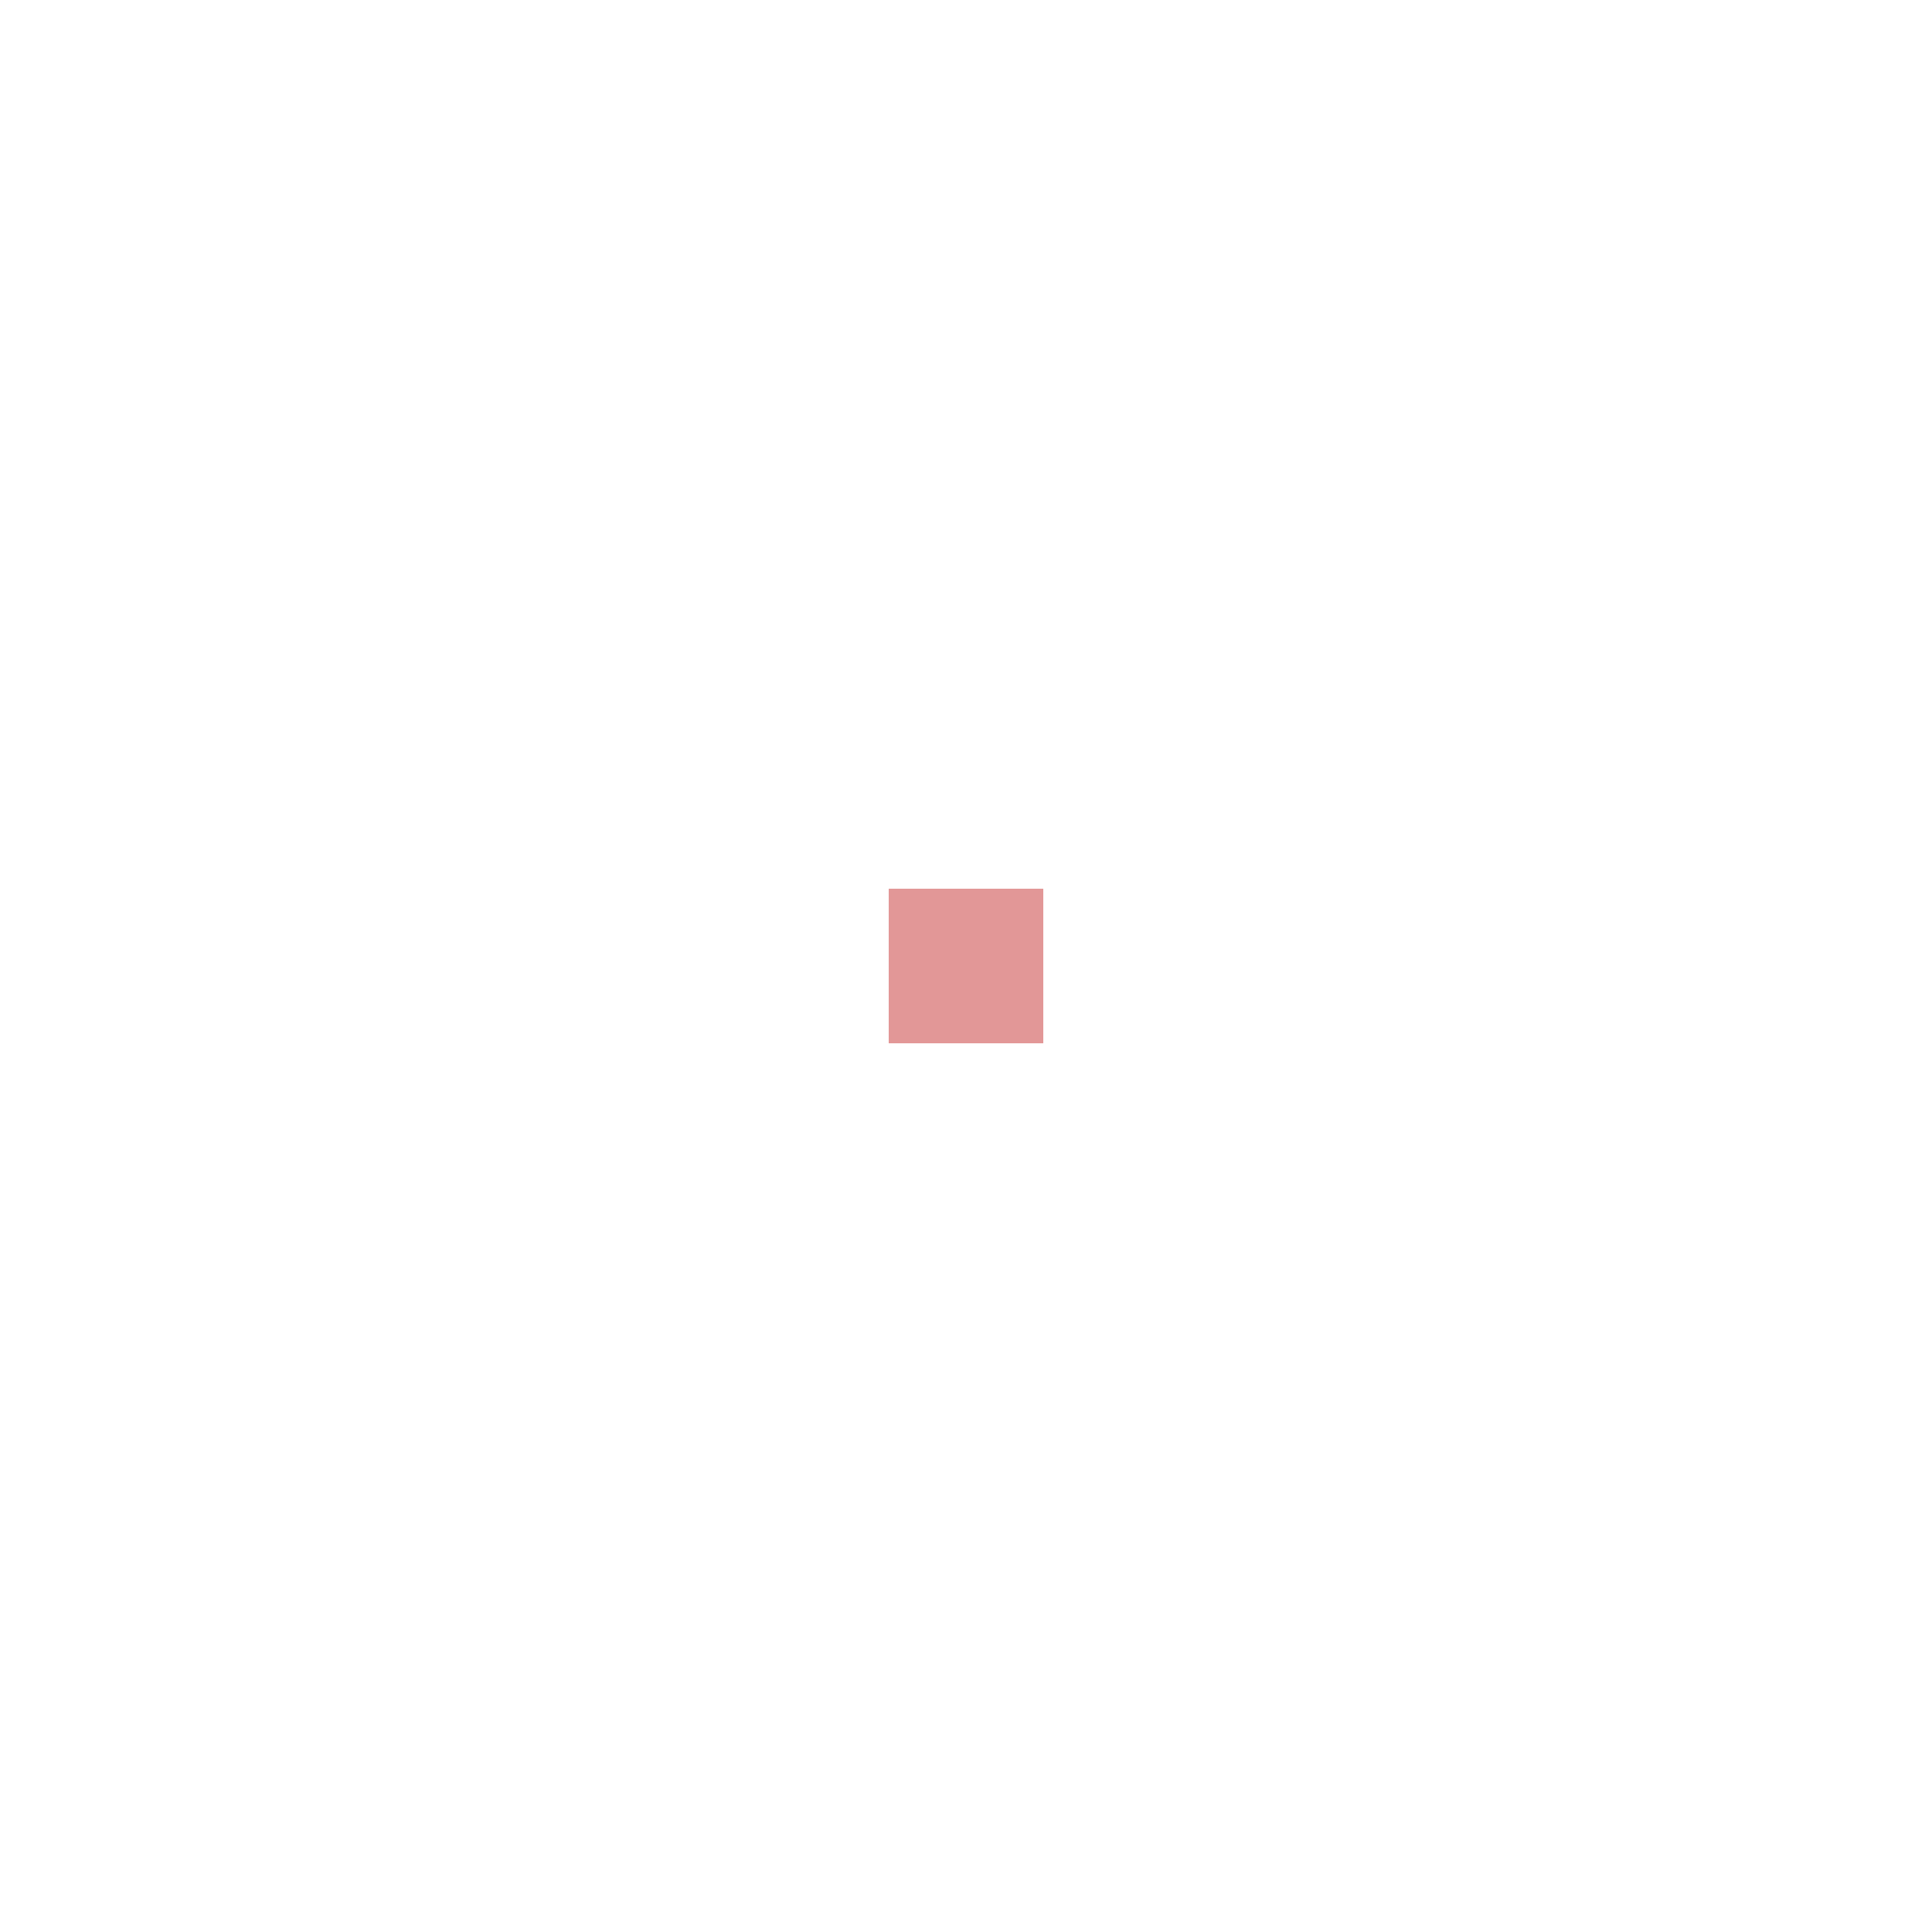
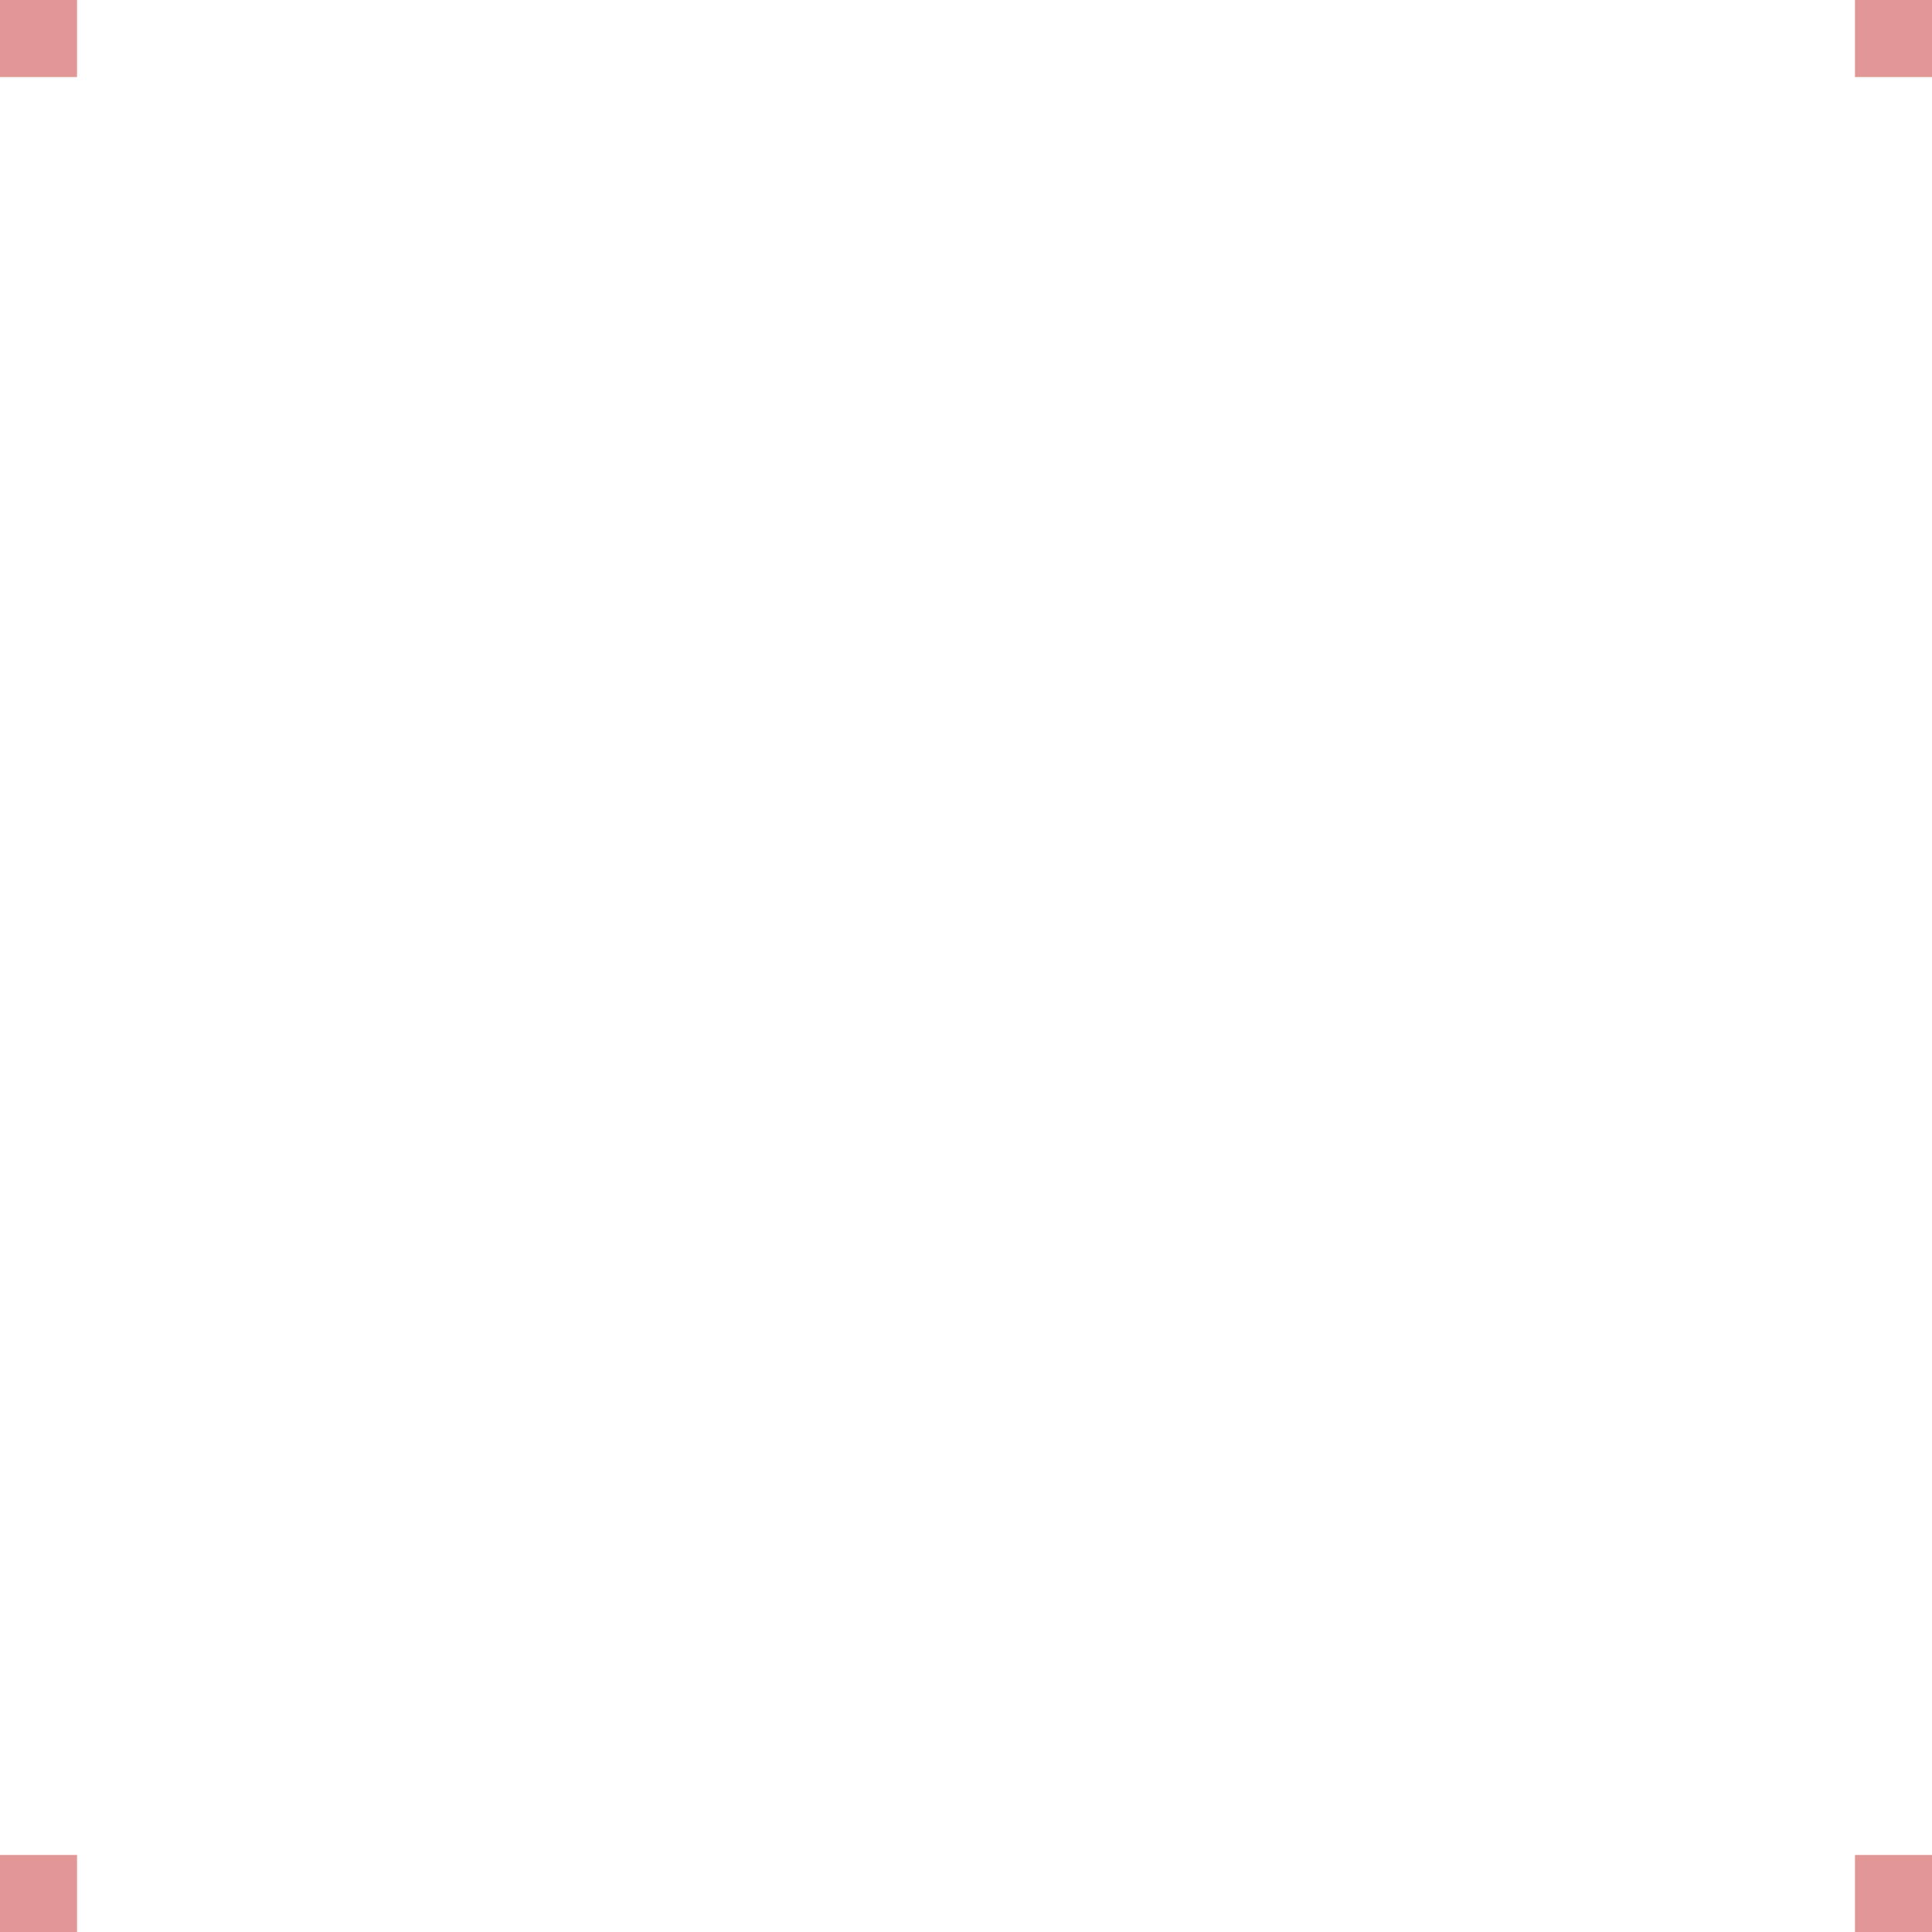
- <svg xmlns="http://www.w3.org/2000/svg" version="1.1" id="Layer_1" x="0px" y="0px" viewBox="0 0 80 80" style="enable-background:new 0 0 80 80;" xml:space="preserve">
-   <style type="text/css">
- 	.st0{opacity:0.5;fill:#C63030;enable-background:new    ;}
- </style>
-   <rect x="36.8" y="36.8" class="st0" width="6.4" height="6.4" />
+ <svg xmlns="http://www.w3.org/2000/svg" id="Layer_1" data-name="Layer 1" width="80" height="80" viewBox="0 0 80 80">
+   <defs>
+     <style>.cls-1{fill:#c63030;opacity:0.5;isolation:isolate;}</style>
+   </defs>
+   <rect class="cls-1" y="76.81" width="3.19" height="3.19" />
+   <rect class="cls-1" width="3.19" height="3.19" />
+   <rect class="cls-1" x="76.81" y="76.81" width="3.19" height="3.19" />
+   <rect class="cls-1" x="76.81" width="3.19" height="3.19" />
</svg>
